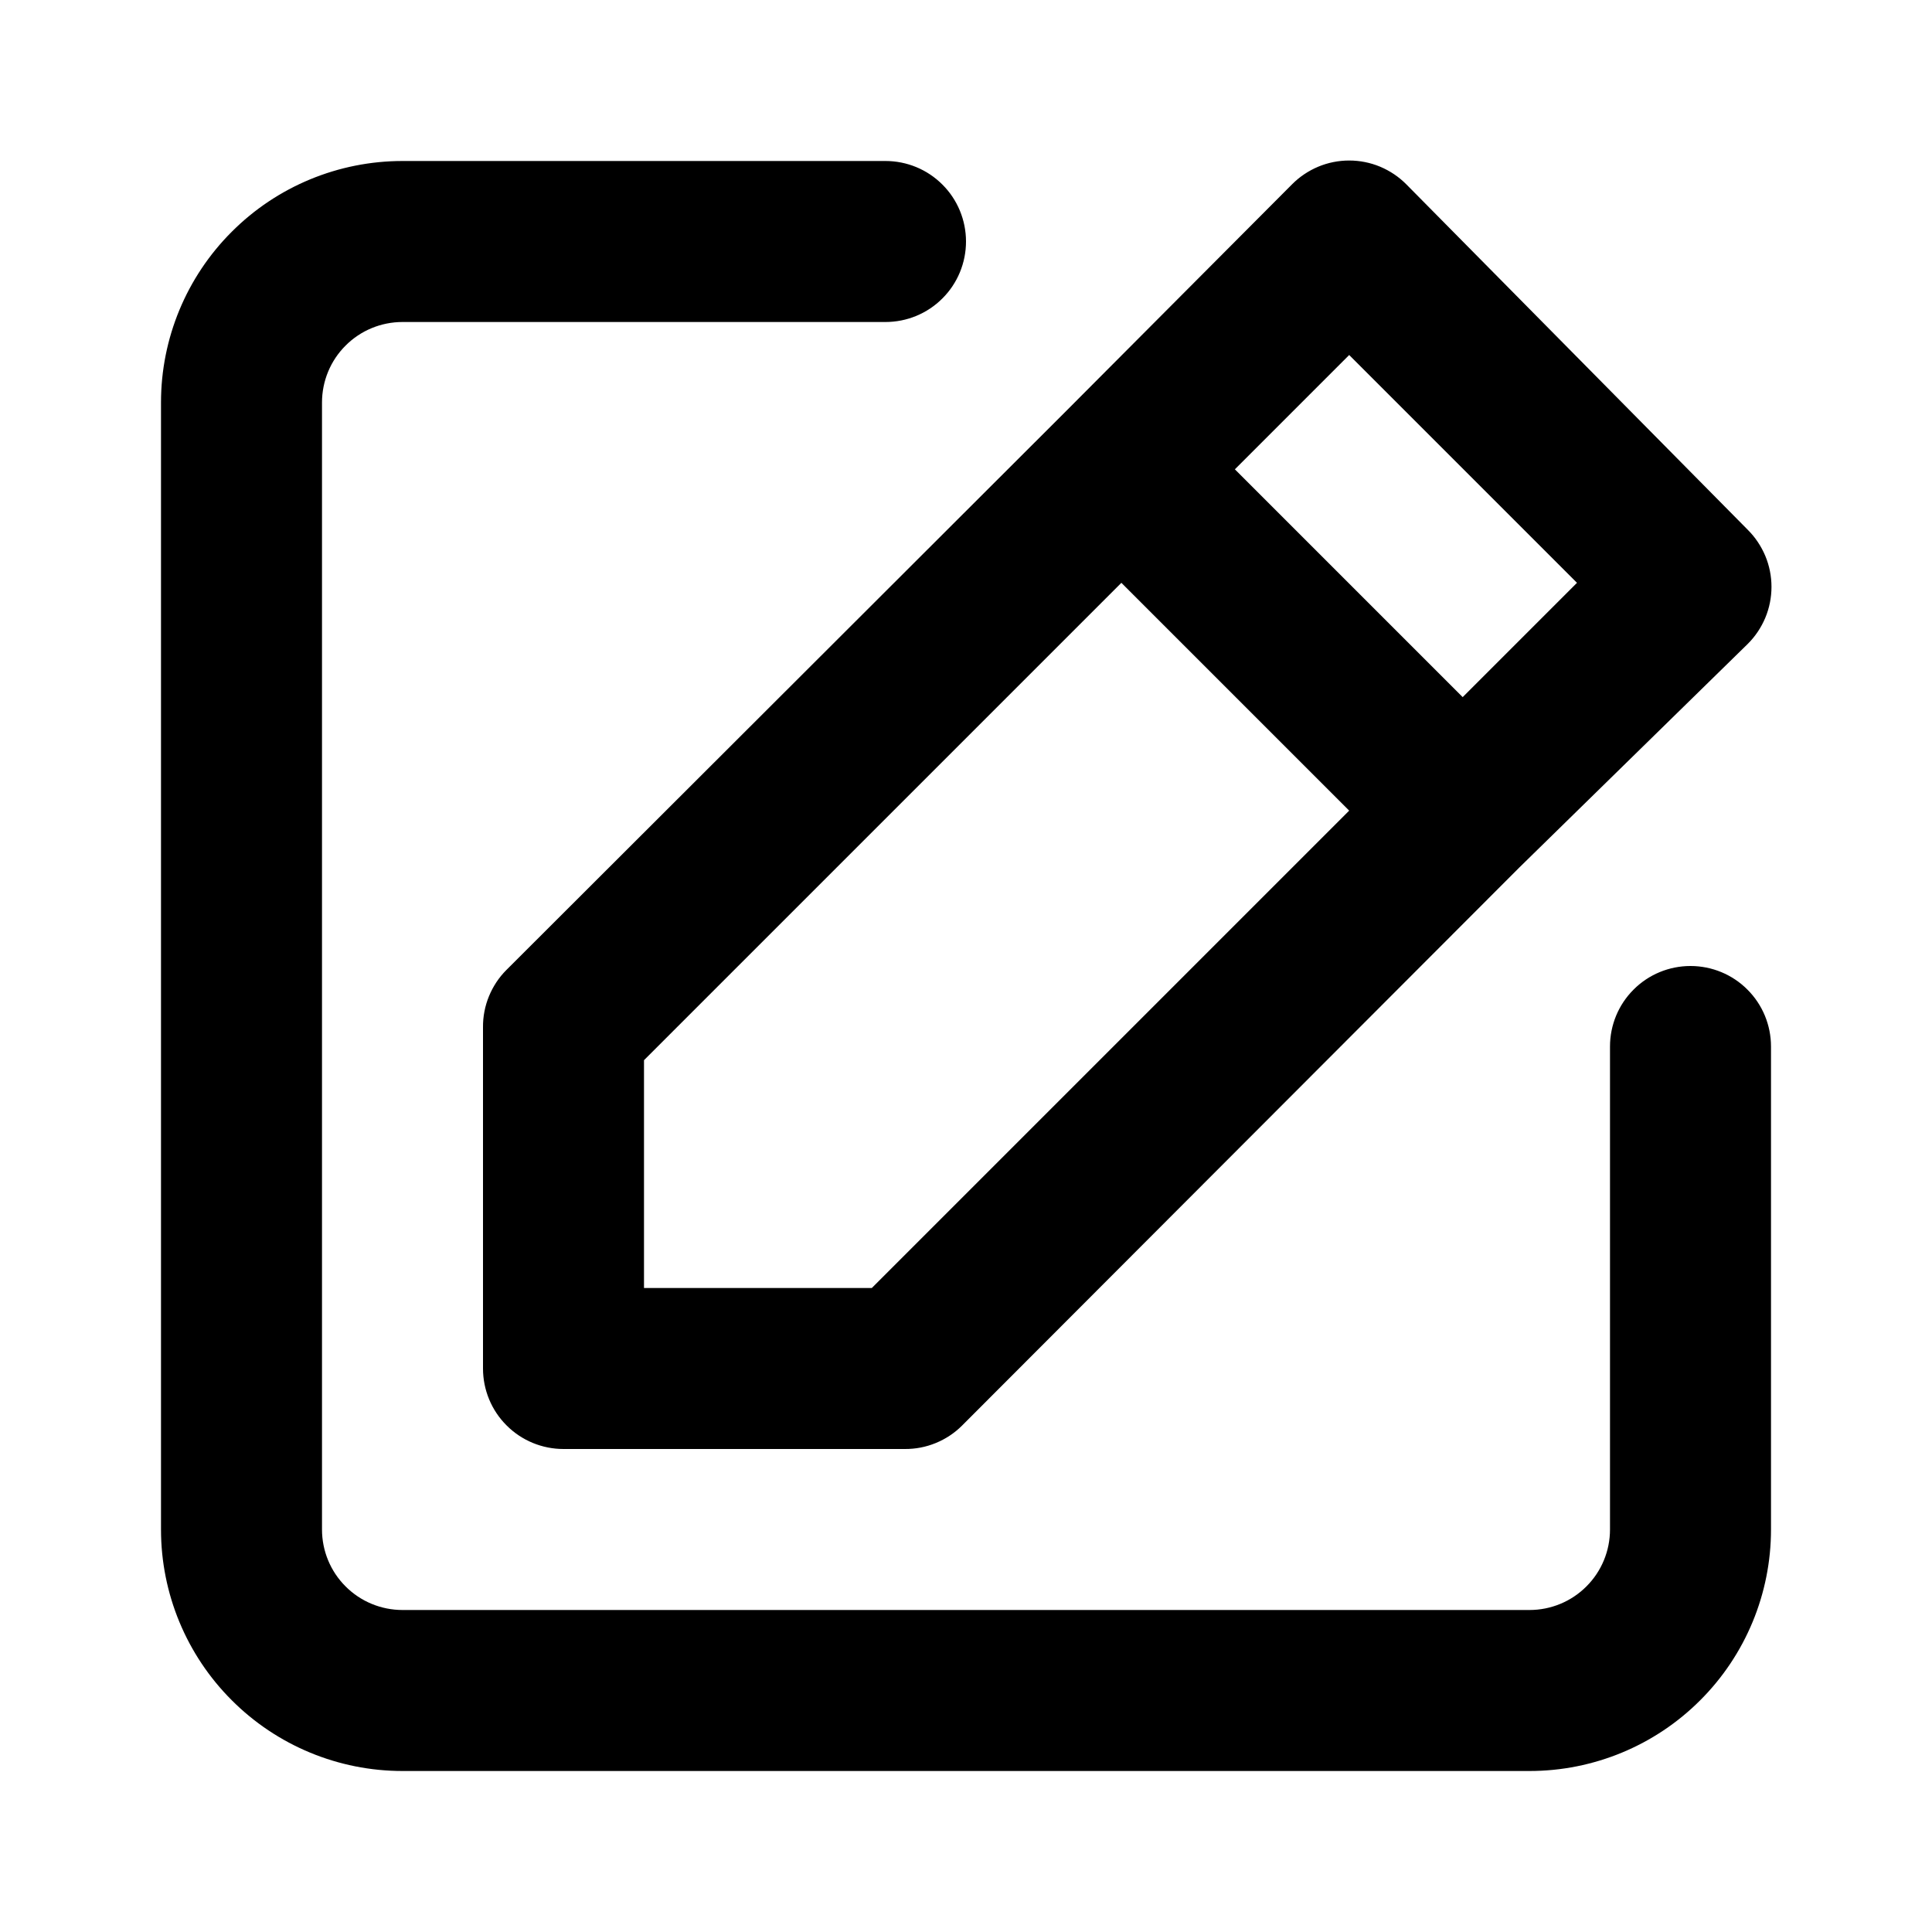
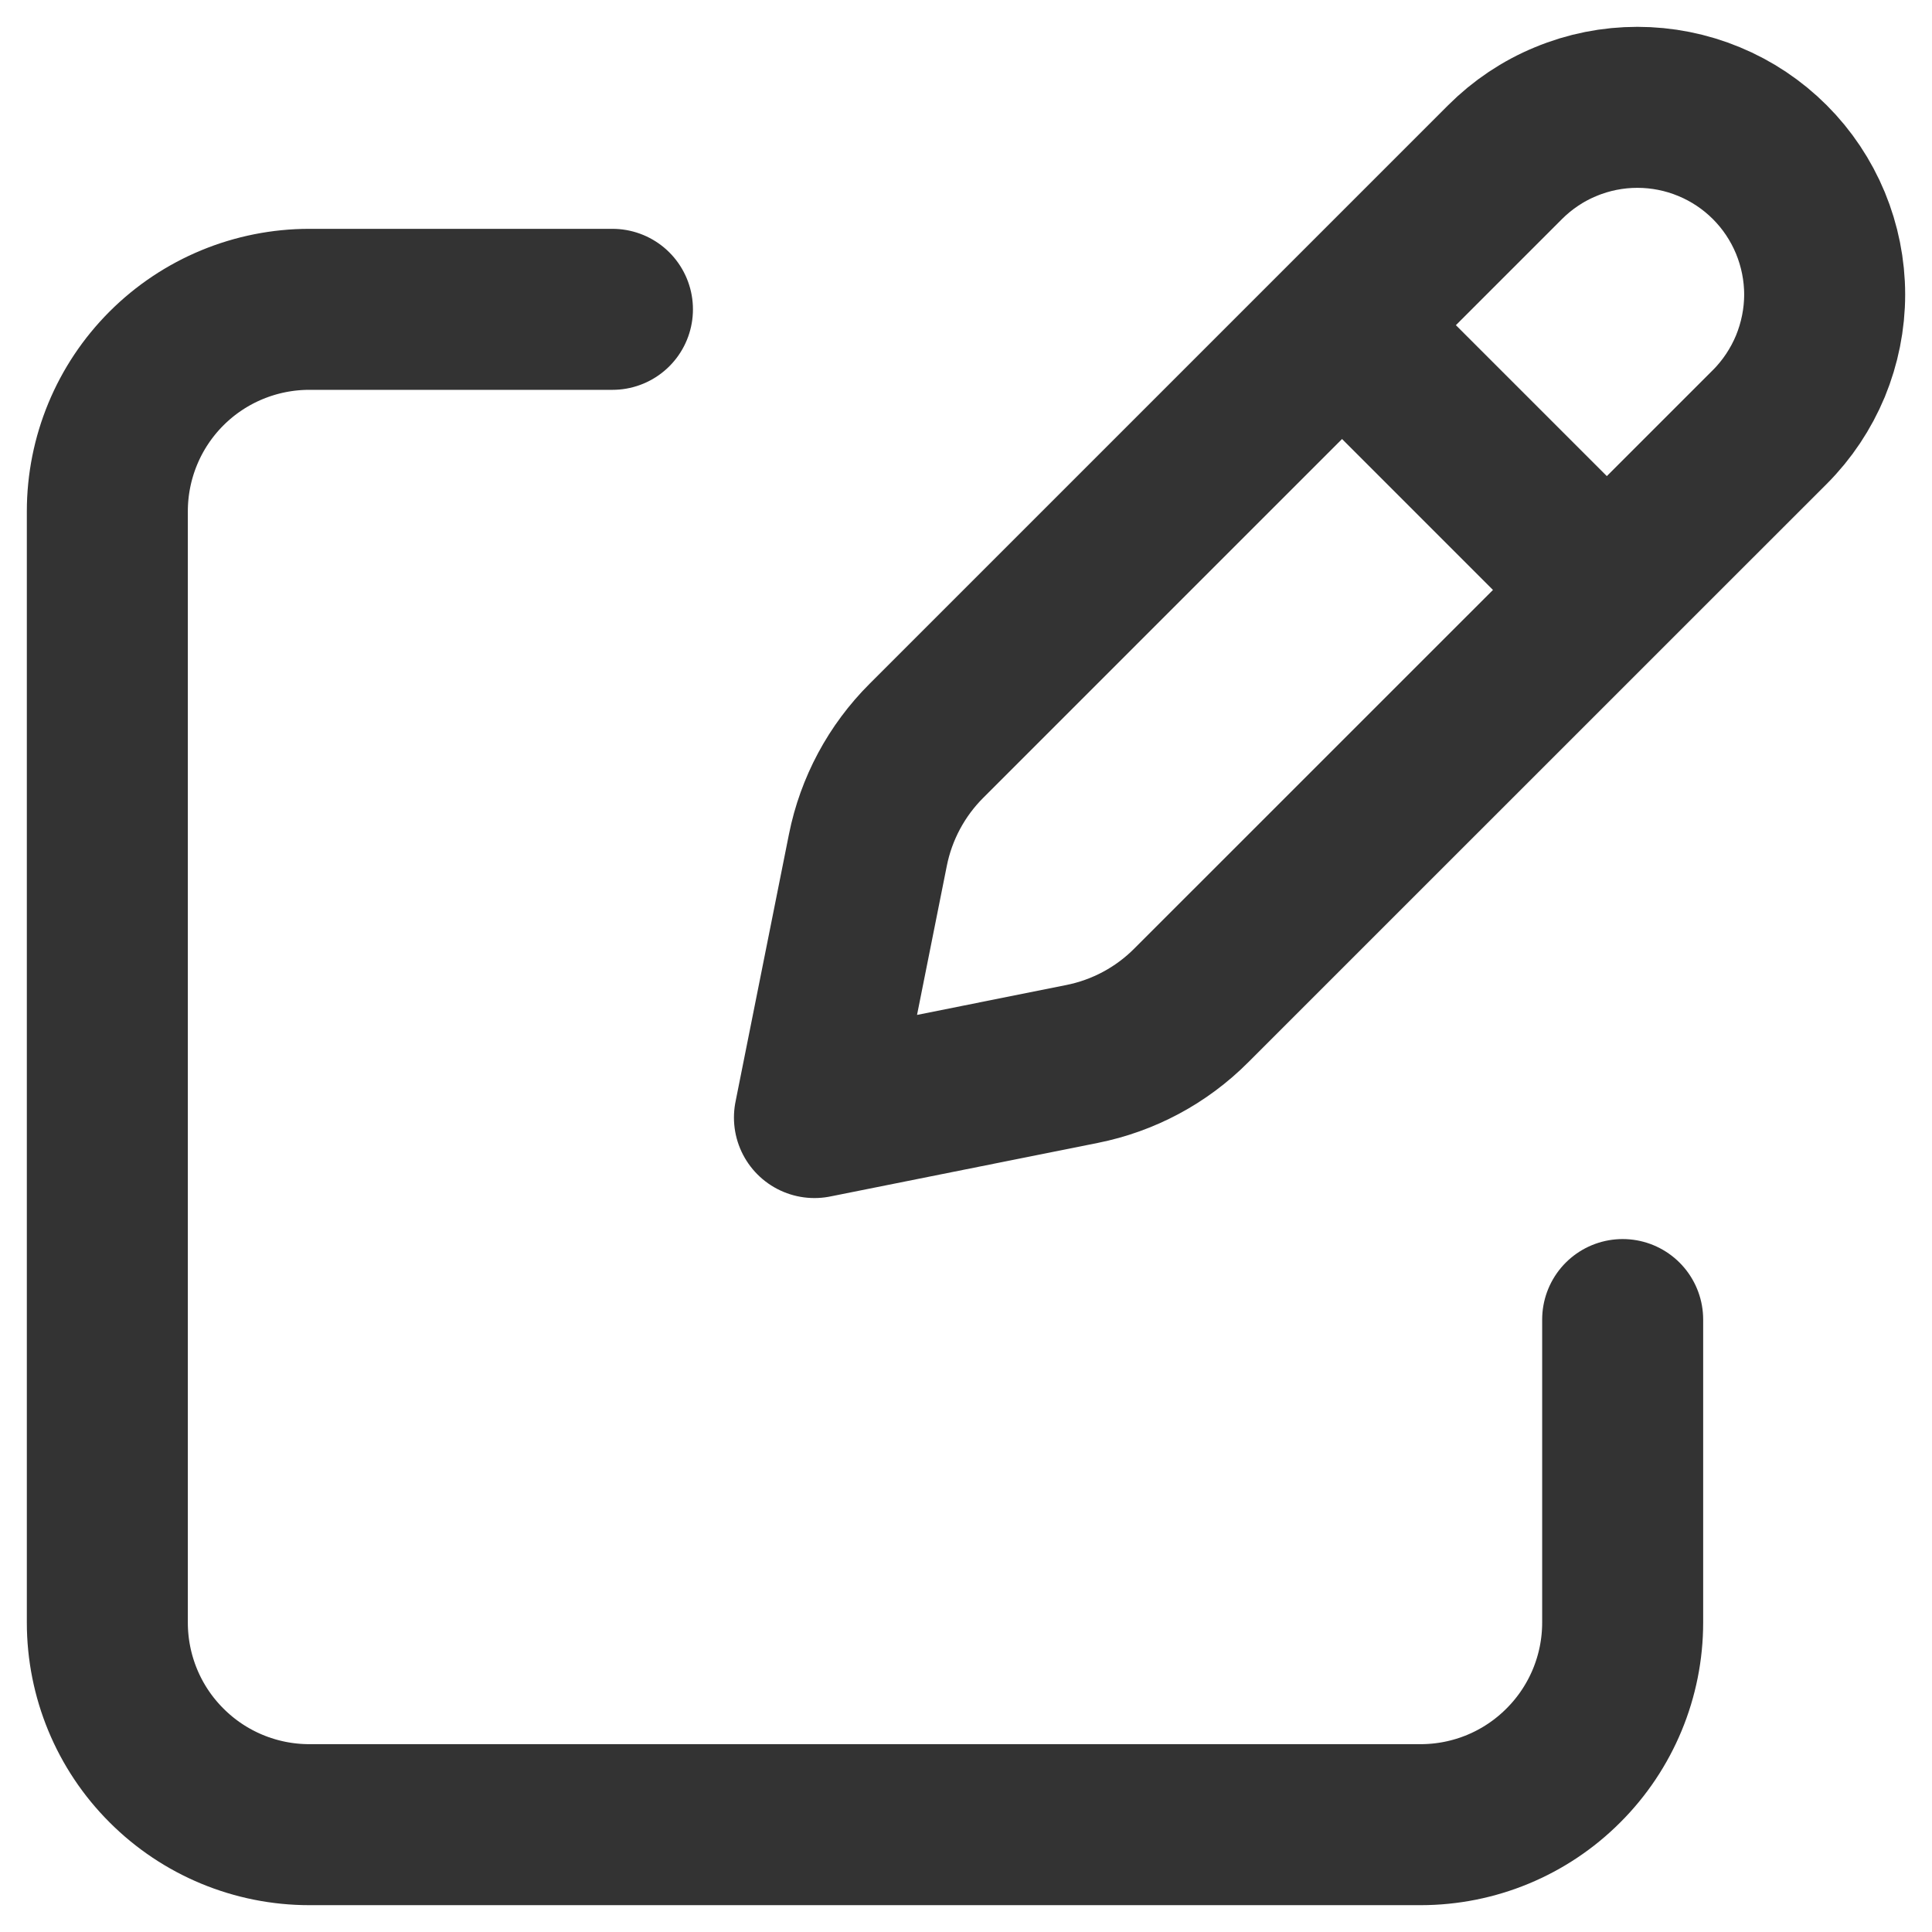
- <svg xmlns="http://www.w3.org/2000/svg" width="24" height="24" viewBox="0 0 24 24" fill="none">
-   <path d="M21 12C20.735 12 20.48 12.105 20.293 12.293C20.105 12.48 20 12.735 20 13V19C20 19.265 19.895 19.52 19.707 19.707C19.52 19.895 19.265 20 19 20H5C4.735 20 4.48 19.895 4.293 19.707C4.105 19.52 4 19.265 4 19V5C4 4.735 4.105 4.48 4.293 4.293C4.48 4.105 4.735 4 5 4H11C11.265 4 11.52 3.895 11.707 3.707C11.895 3.52 12 3.265 12 3C12 2.735 11.895 2.48 11.707 2.293C11.52 2.105 11.265 2 11 2H5C4.204 2 3.441 2.316 2.879 2.879C2.316 3.441 2 4.204 2 5V19C2 19.796 2.316 20.559 2.879 21.121C3.441 21.684 4.204 22 5 22H19C19.796 22 20.559 21.684 21.121 21.121C21.684 20.559 22 19.796 22 19V13C22 12.735 21.895 12.48 21.707 12.293C21.52 12.105 21.265 12 21 12ZM6 12.76V17C6 17.265 6.105 17.52 6.293 17.707C6.48 17.895 6.735 18 7 18H11.24C11.372 18.001 11.502 17.976 11.624 17.926C11.746 17.876 11.857 17.803 11.95 17.71L18.87 10.78L21.71 8C21.804 7.907 21.878 7.796 21.929 7.675C21.98 7.553 22.006 7.422 22.006 7.29C22.006 7.158 21.98 7.027 21.929 6.905C21.878 6.784 21.804 6.673 21.71 6.58L17.47 2.29C17.377 2.196 17.266 2.122 17.145 2.071C17.023 2.02 16.892 1.994 16.76 1.994C16.628 1.994 16.497 2.02 16.375 2.071C16.254 2.122 16.143 2.196 16.05 2.29L13.23 5.12L6.29 12.05C6.197 12.143 6.124 12.254 6.074 12.376C6.024 12.498 5.999 12.628 6 12.76ZM16.76 4.41L19.59 7.24L18.17 8.66L15.34 5.83L16.76 4.41ZM8 13.17L13.93 7.24L16.76 10.07L10.83 16H8V13.17Z" fill="black" />
+ <svg xmlns="http://www.w3.org/2000/svg" width="18" height="18" viewBox="0 0 18 18" fill="none">
+   <path d="M12.74 3.266L14.733 5.259L12.74 3.266ZM14.022 1.511L8.632 6.901C8.353 7.179 8.163 7.534 8.086 7.919L7.588 10.412L10.08 9.913C10.466 9.836 10.82 9.647 11.098 9.368L16.489 3.978C16.651 3.816 16.779 3.623 16.867 3.412C16.954 3.2 17 2.973 17 2.744C17 2.515 16.954 2.288 16.867 2.077C16.779 1.865 16.651 1.673 16.489 1.511C16.327 1.349 16.134 1.22 15.923 1.133C15.711 1.045 15.484 1 15.255 1C15.026 1 14.799 1.045 14.588 1.133C14.376 1.22 14.184 1.349 14.022 1.511V1.511Z" stroke="#333333" stroke-width="1.5" stroke-linecap="round" stroke-linejoin="round" />
+   <path d="M15.118 12.294V15.117C15.118 15.617 14.919 16.096 14.566 16.448C14.213 16.802 13.735 17 13.235 17H2.882C2.383 17 1.904 16.802 1.551 16.448C1.198 16.096 1 15.617 1 15.117V4.764C1 4.265 1.198 3.786 1.551 3.433C1.904 3.08 2.383 2.882 2.882 2.882H5.706" stroke="#333333" stroke-width="1.5" stroke-linecap="round" stroke-linejoin="round" />
</svg>
